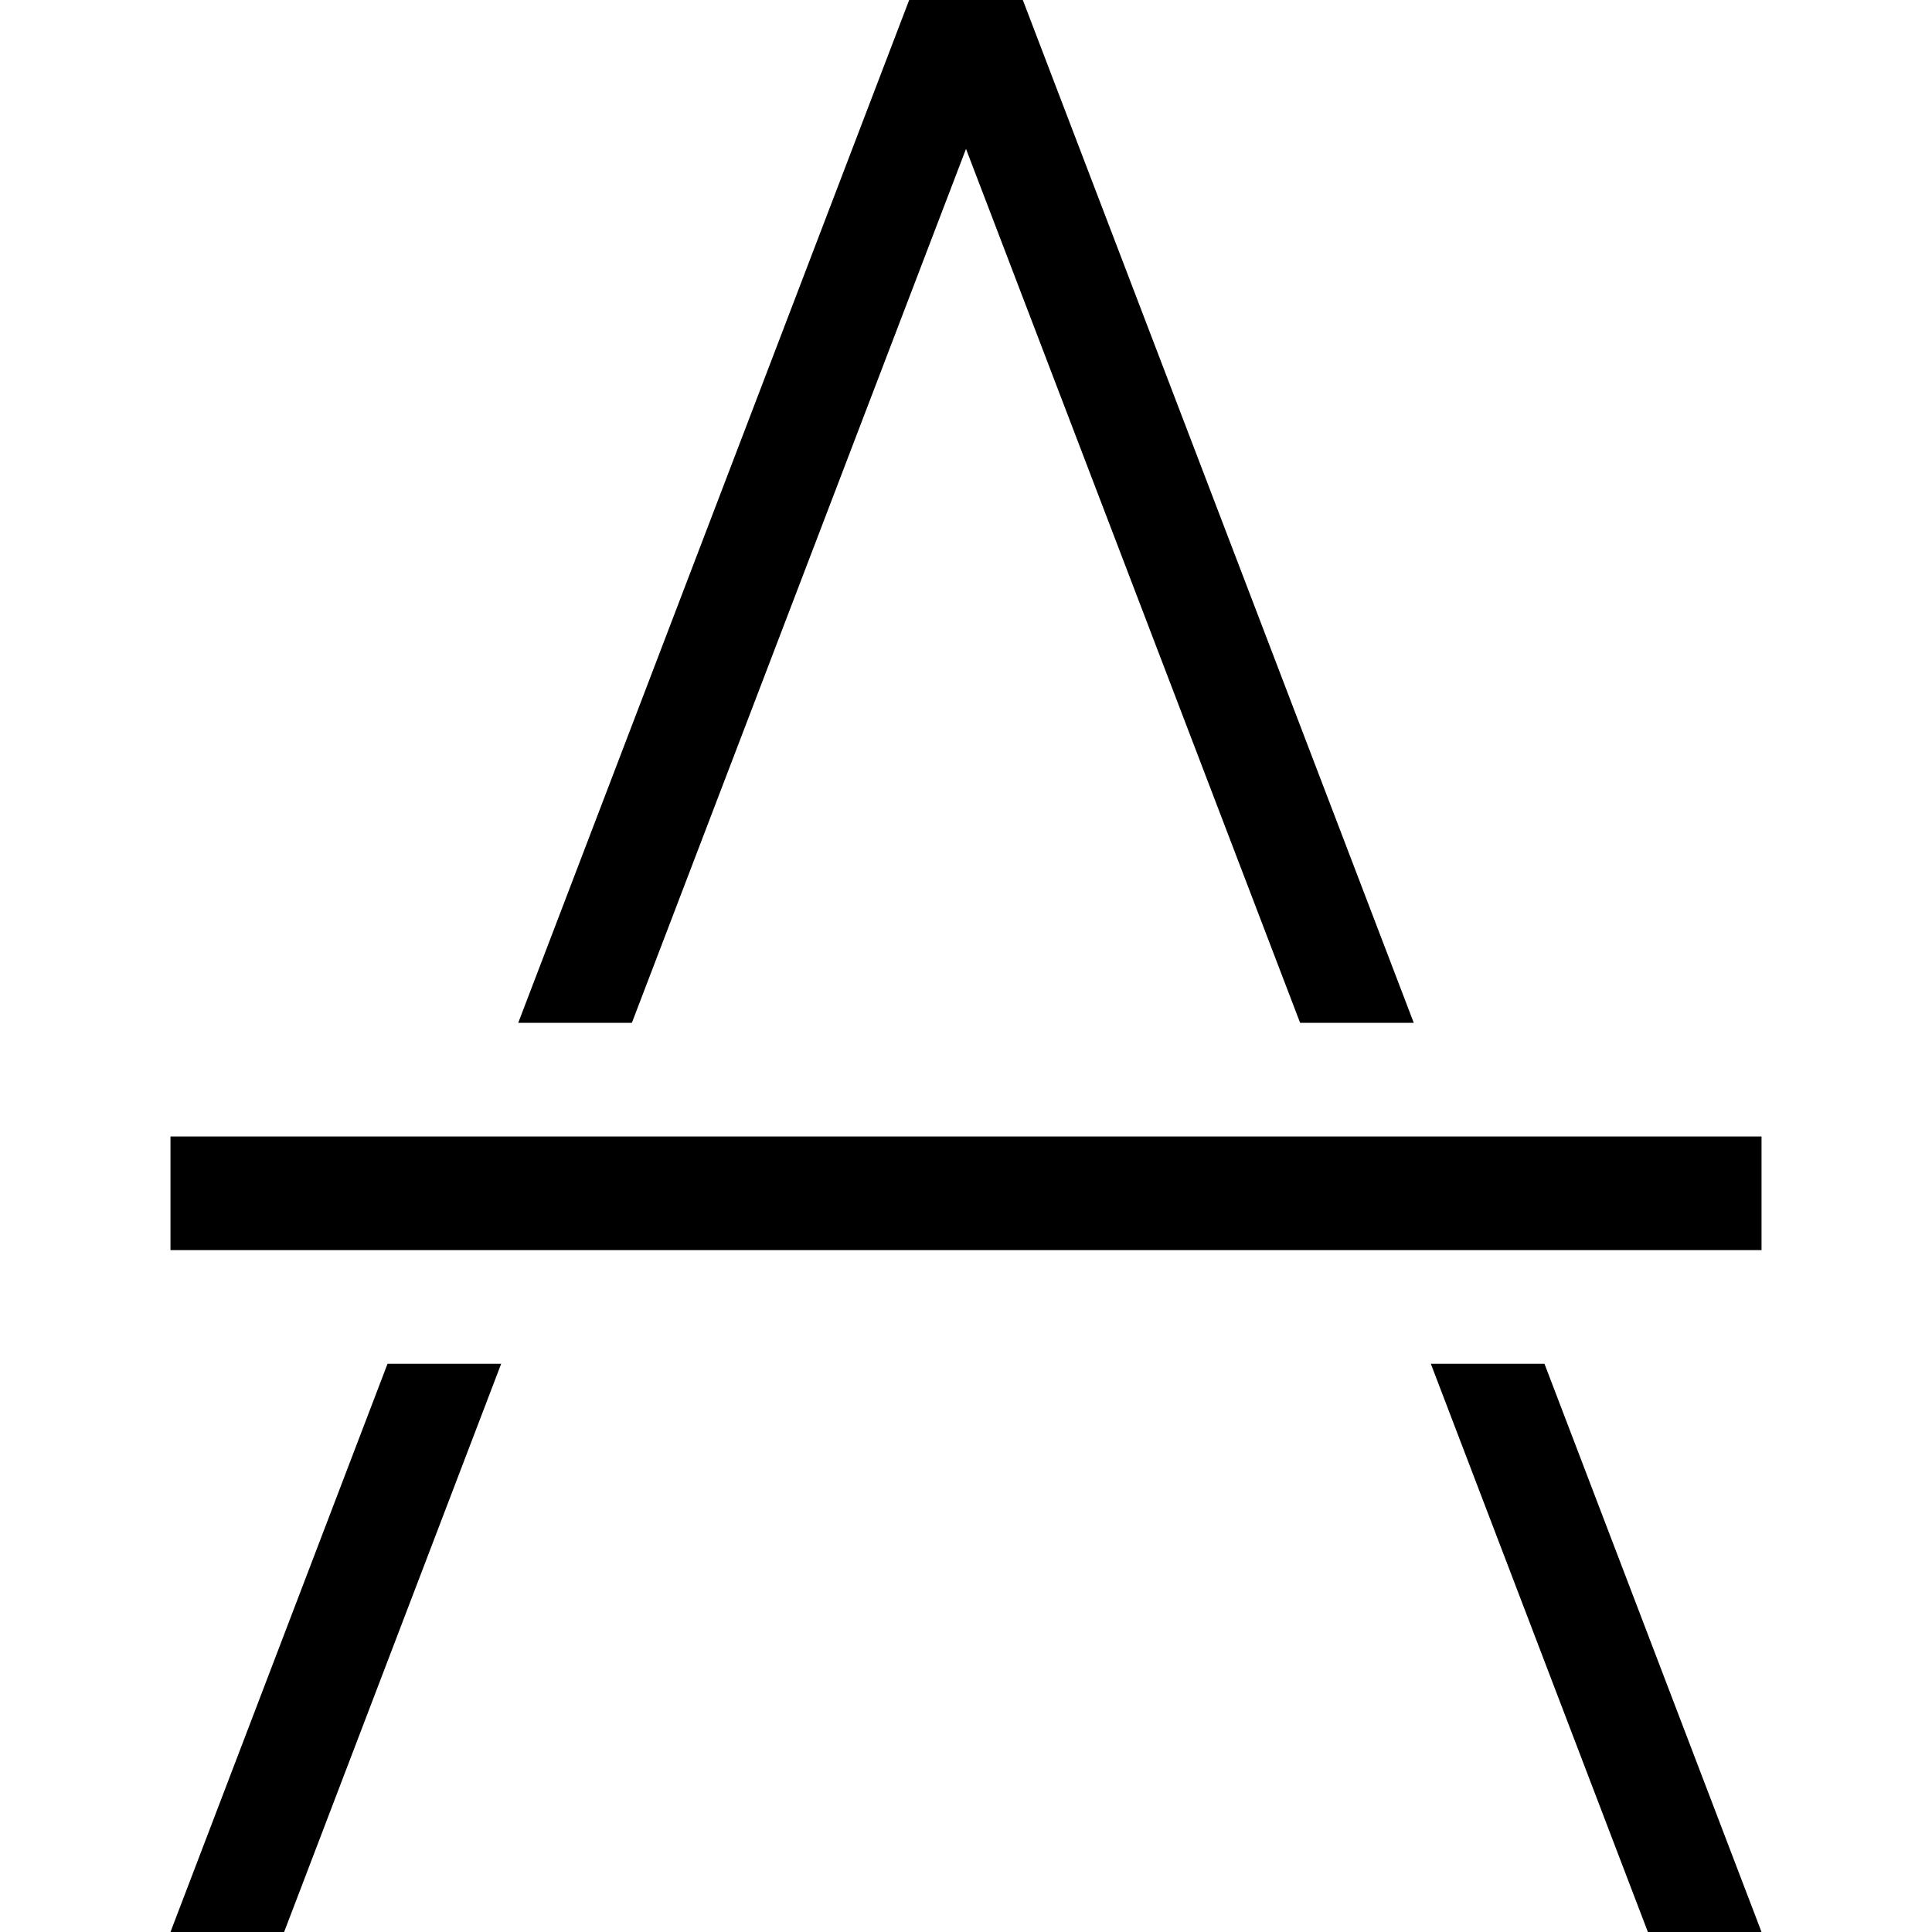
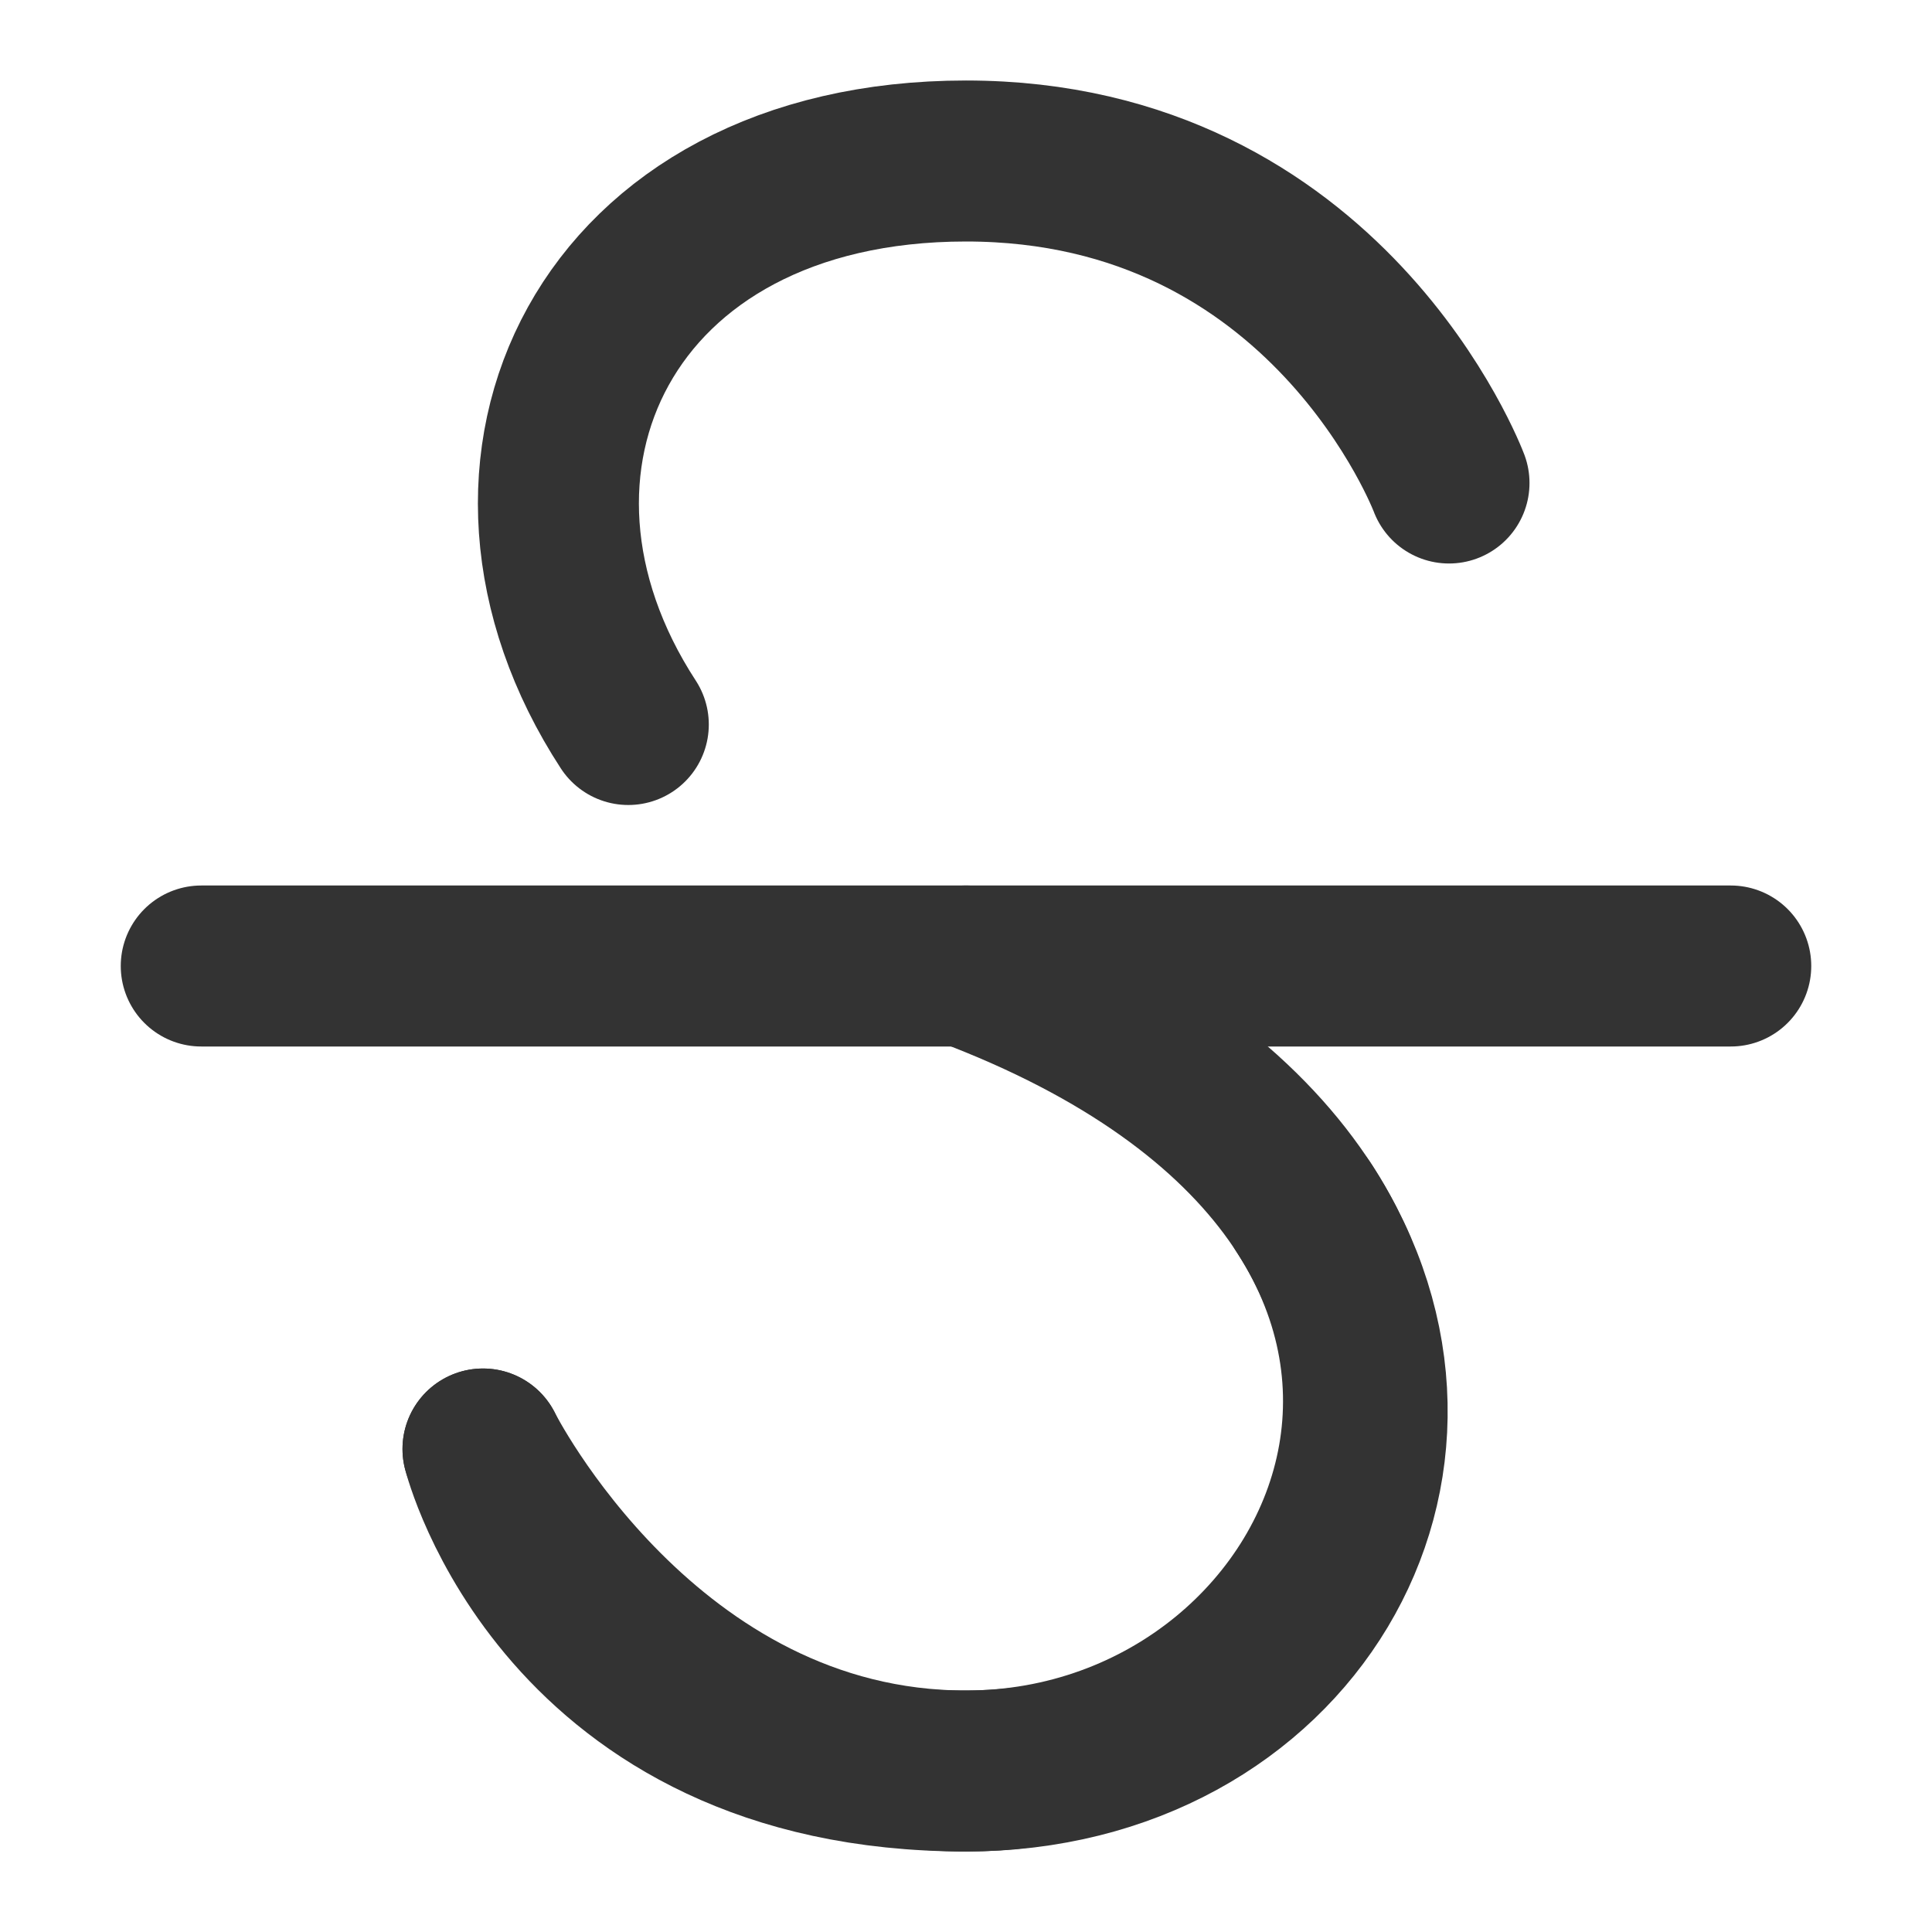
- <svg xmlns="http://www.w3.org/2000/svg" t="1705498971961" class="icon" viewBox="0 0 1024 1024" version="1.1" p-id="4566" width="200" height="200">
-   <path d="M334.908 542.118L512 78.908 689.092 542.118h60.235L542.118 0h-60.235L274.673 542.118h60.235zM205.402 722.824L90.353 1024h60.235l115.049-301.176h-60.235zM758.362 722.824L873.412 1024h60.235l-115.049-301.176h-60.235z" fill="#000000" p-id="4567" />
-   <path d="M90.353 602.353h843.294v60.235H90.353z" fill="#000000" p-id="4568" />
+ <svg xmlns="http://www.w3.org/2000/svg" width="24" height="24" viewBox="0 0 48 48" fill="none">
+   <path d="M5 24H43" stroke="#333" stroke-width="4" stroke-linecap="round" stroke-linejoin="round" />
+   <path d="M24 24C40 30 34 44 24 44C14 44 12 36 12 36" stroke="#333" stroke-width="4" stroke-linecap="round" stroke-linejoin="round" />
+   <path d="M36 12C36 12 33 4 24 4C15 4 11.436 11.6 15.61 18" stroke="#333" stroke-width="4" stroke-linecap="round" stroke-linejoin="round" />
+   <path d="M12 36C12 36 16 44 24 44C32 44 36.564 36.401 32.39 30" stroke="#333" stroke-width="4" stroke-linecap="round" stroke-linejoin="round" />
</svg>
